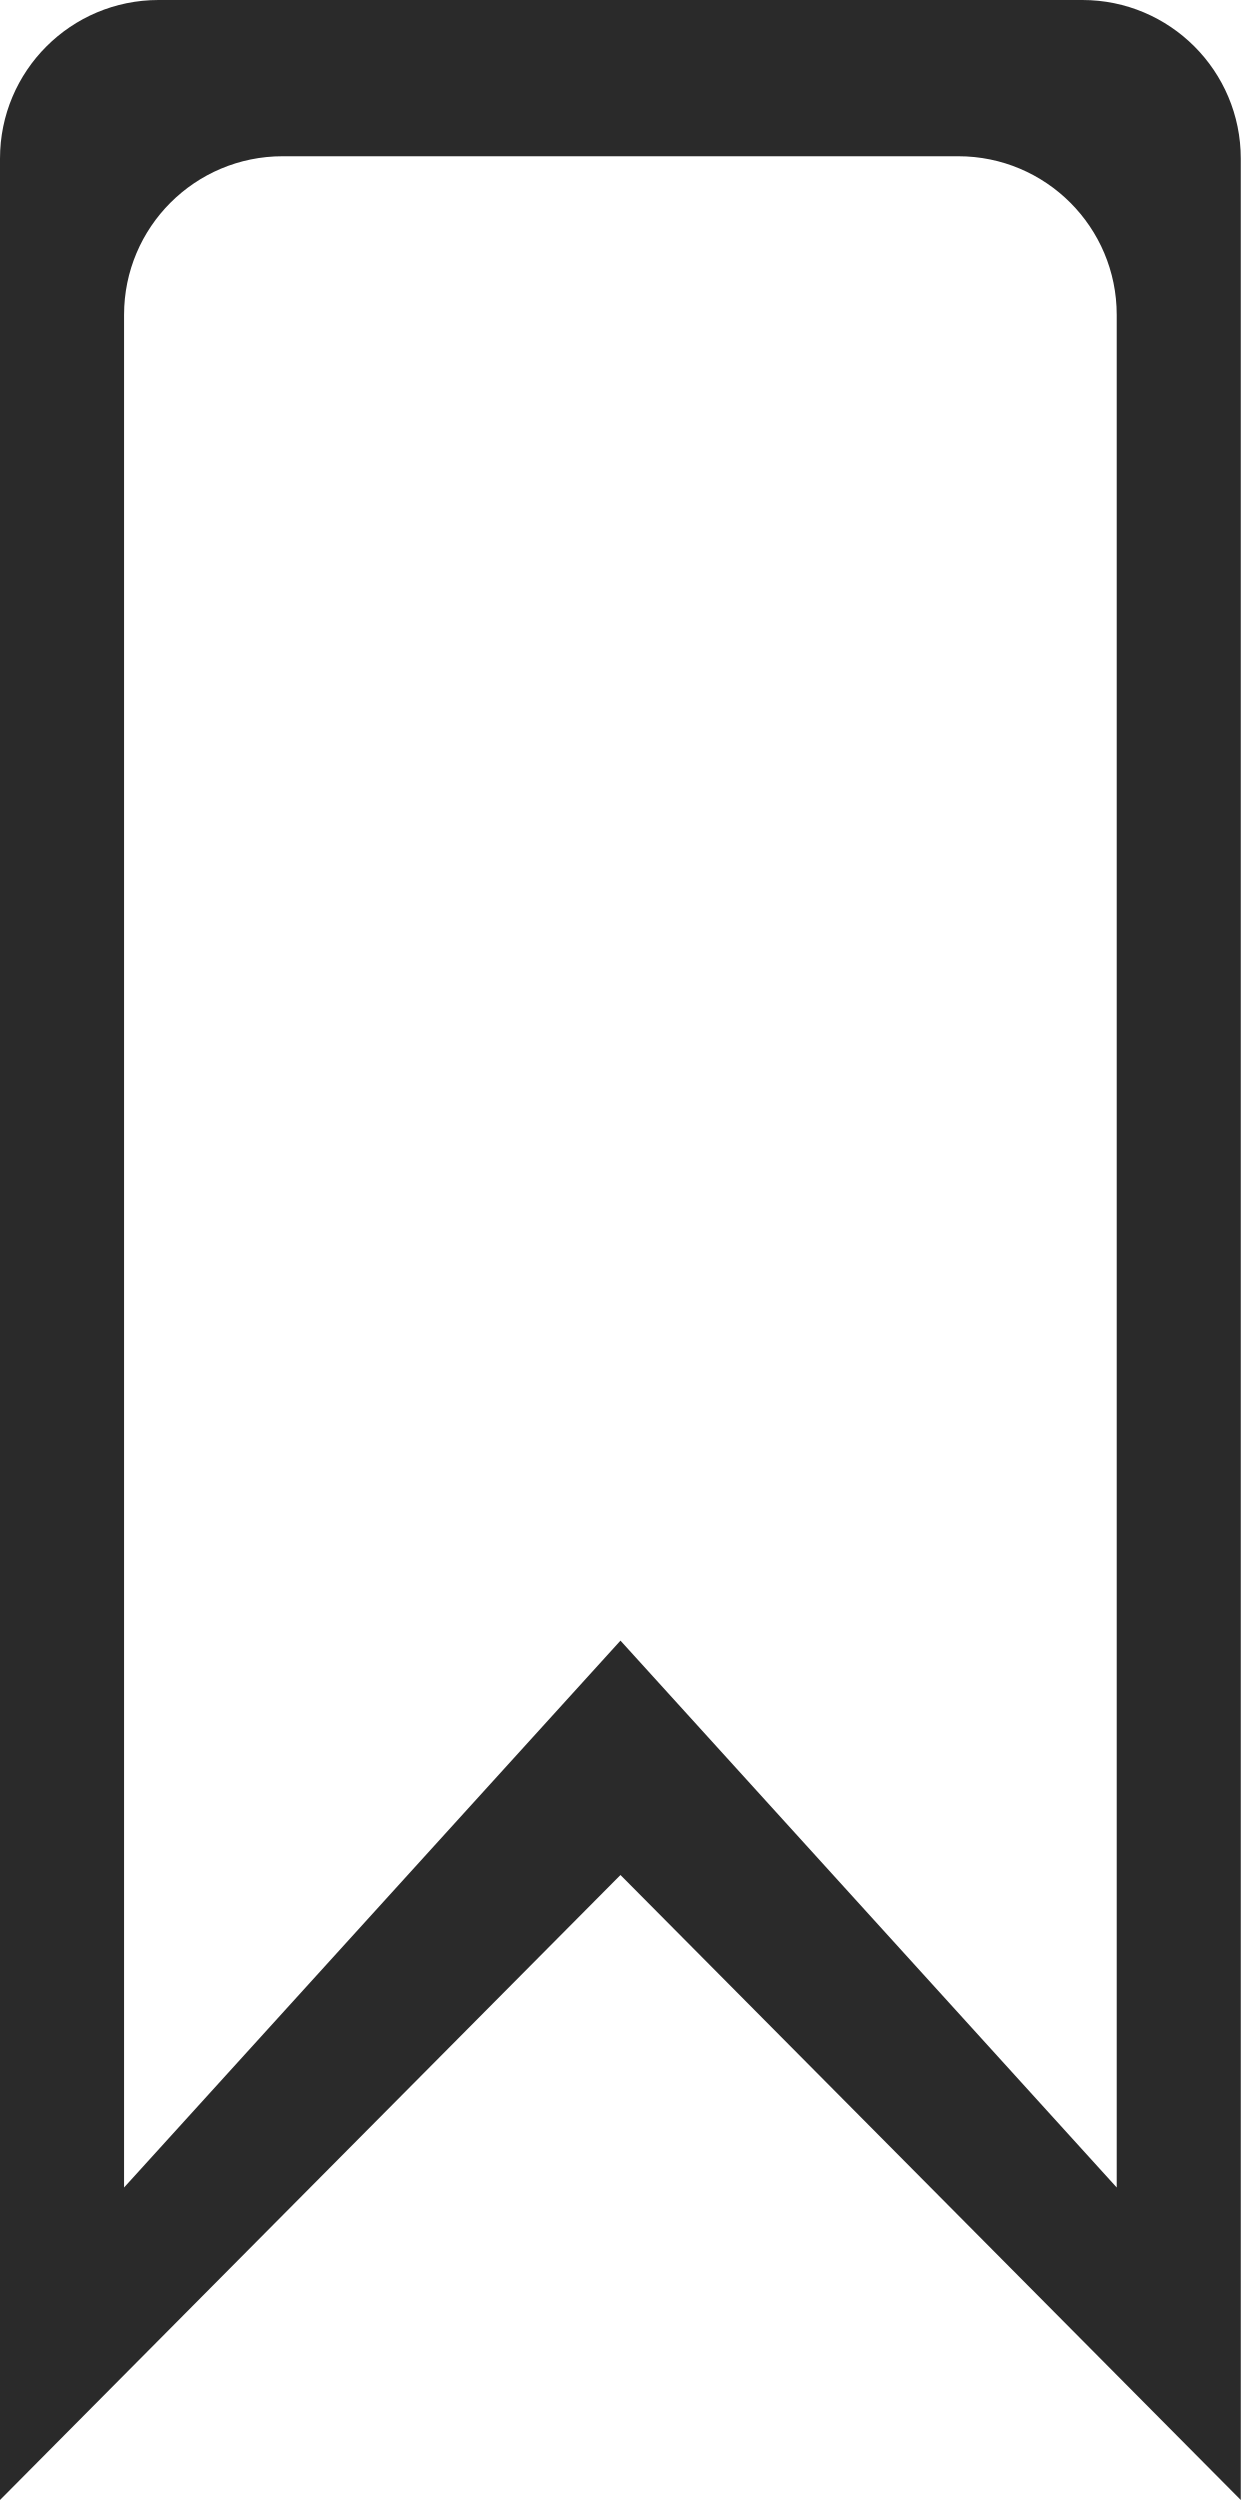
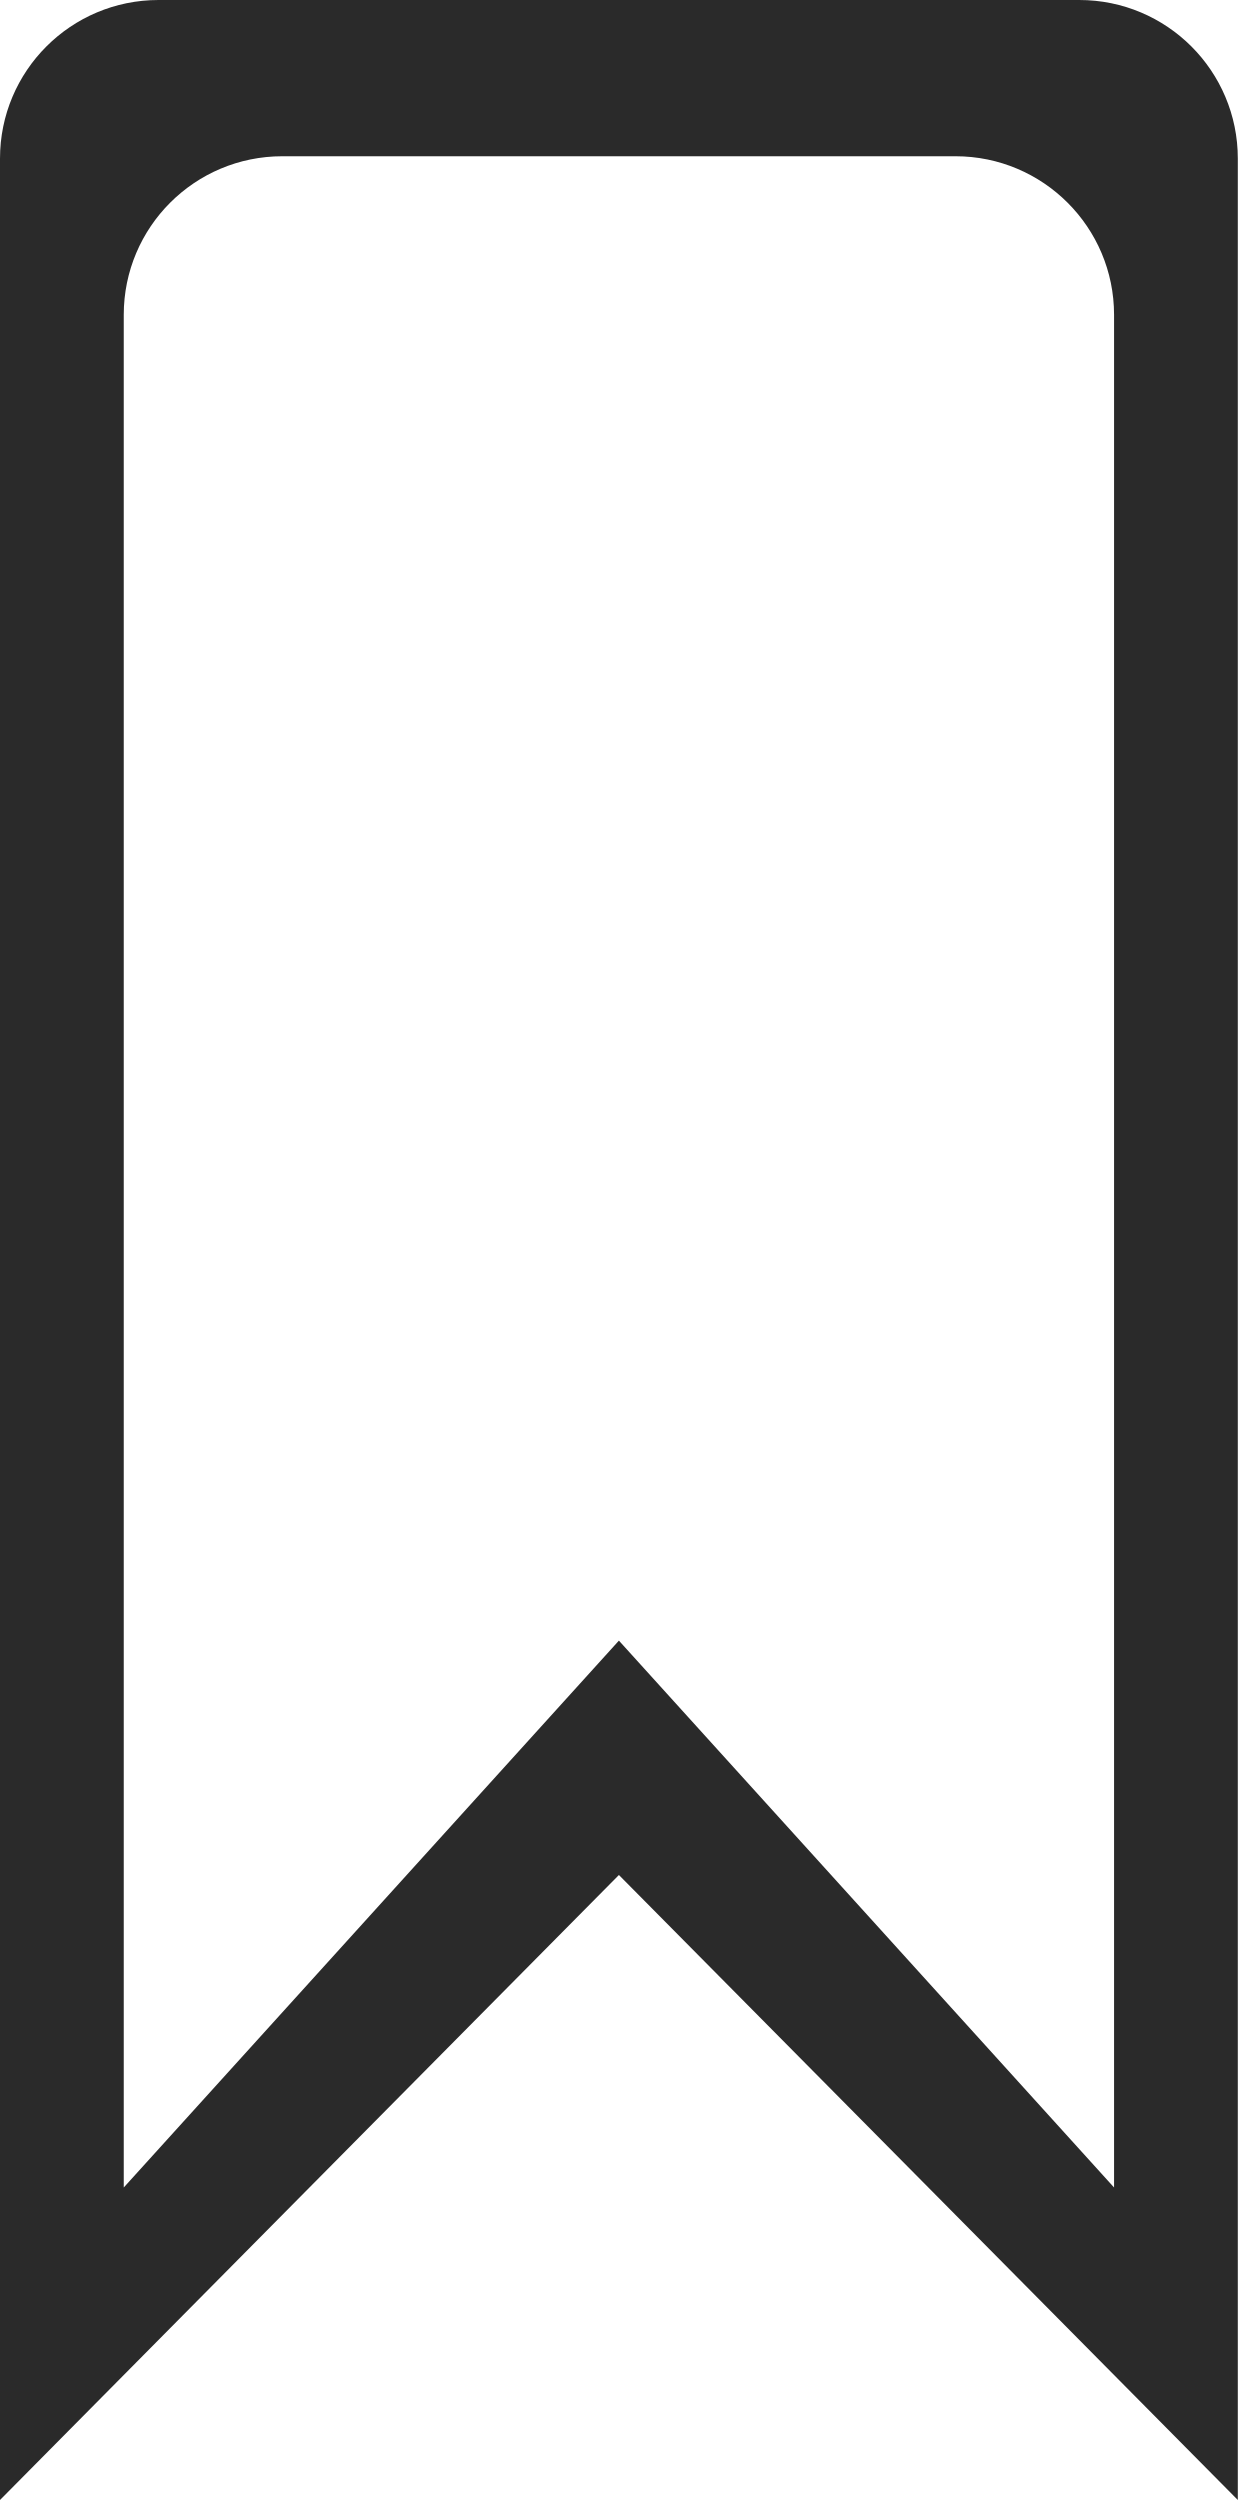
<svg xmlns="http://www.w3.org/2000/svg" width="8" height="16" viewBox="0 0 8 16" fill="none">
-   <path fill-rule="evenodd" clip-rule="evenodd" d="M3.971 12L0 16V1.015C0 0.454 0.454 0 1.015 0H6.927C7.487 0 7.941 0.454 7.941 1.015V16L3.971 12ZM7.147 2.015C7.147 1.454 6.693 1 6.133 1H1.809C1.248 1 0.794 1.454 0.794 2.015V14L3.971 10.5L7.147 14V2.015Z" fill="#2A2A2A" />
+   <path fill-rule="evenodd" clip-rule="evenodd" d="M3.961 12L0 16V1.015C0 0.454 0.454 0 1.015 0H6.907C7.468 0 7.922 0.454 7.922 1.015V16L3.961 12ZM7.13 2.015C7.13 1.454 6.675 1 6.115 1H1.807C1.246 1 0.792 1.454 0.792 2.015V14L3.961 10.5L7.13 14V2.015Z" fill="#2A2A2A" />
</svg>
